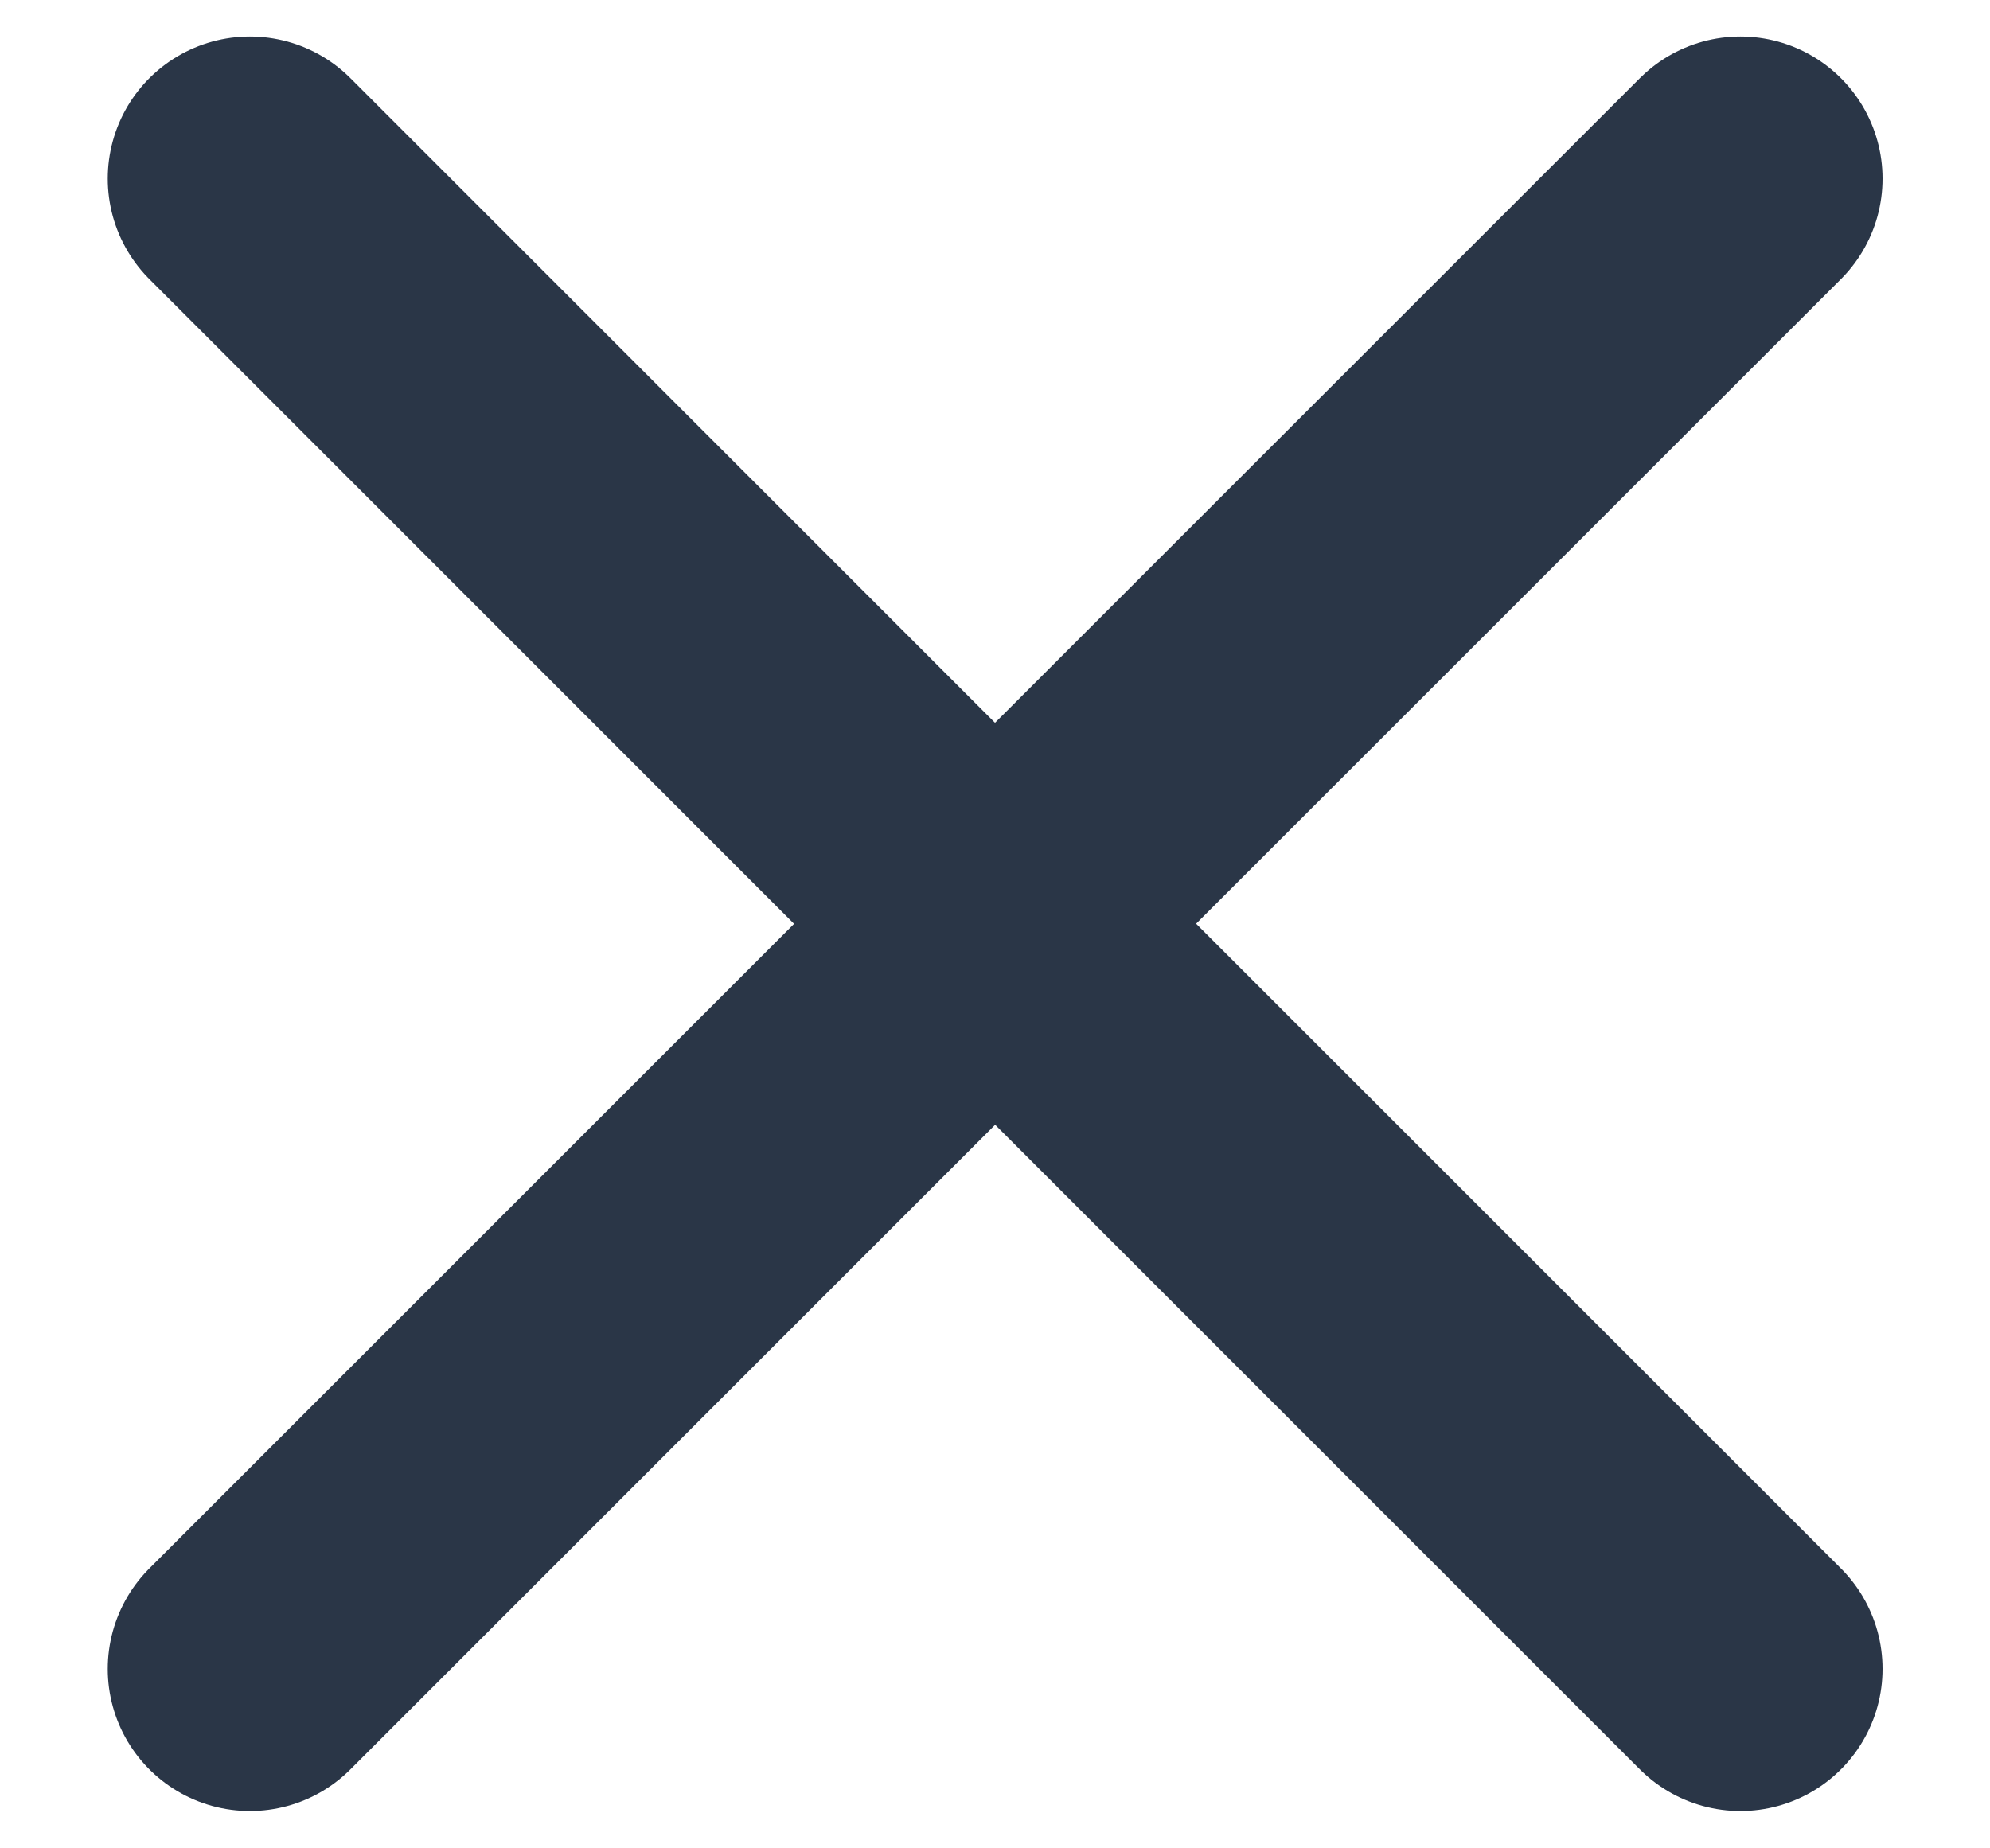
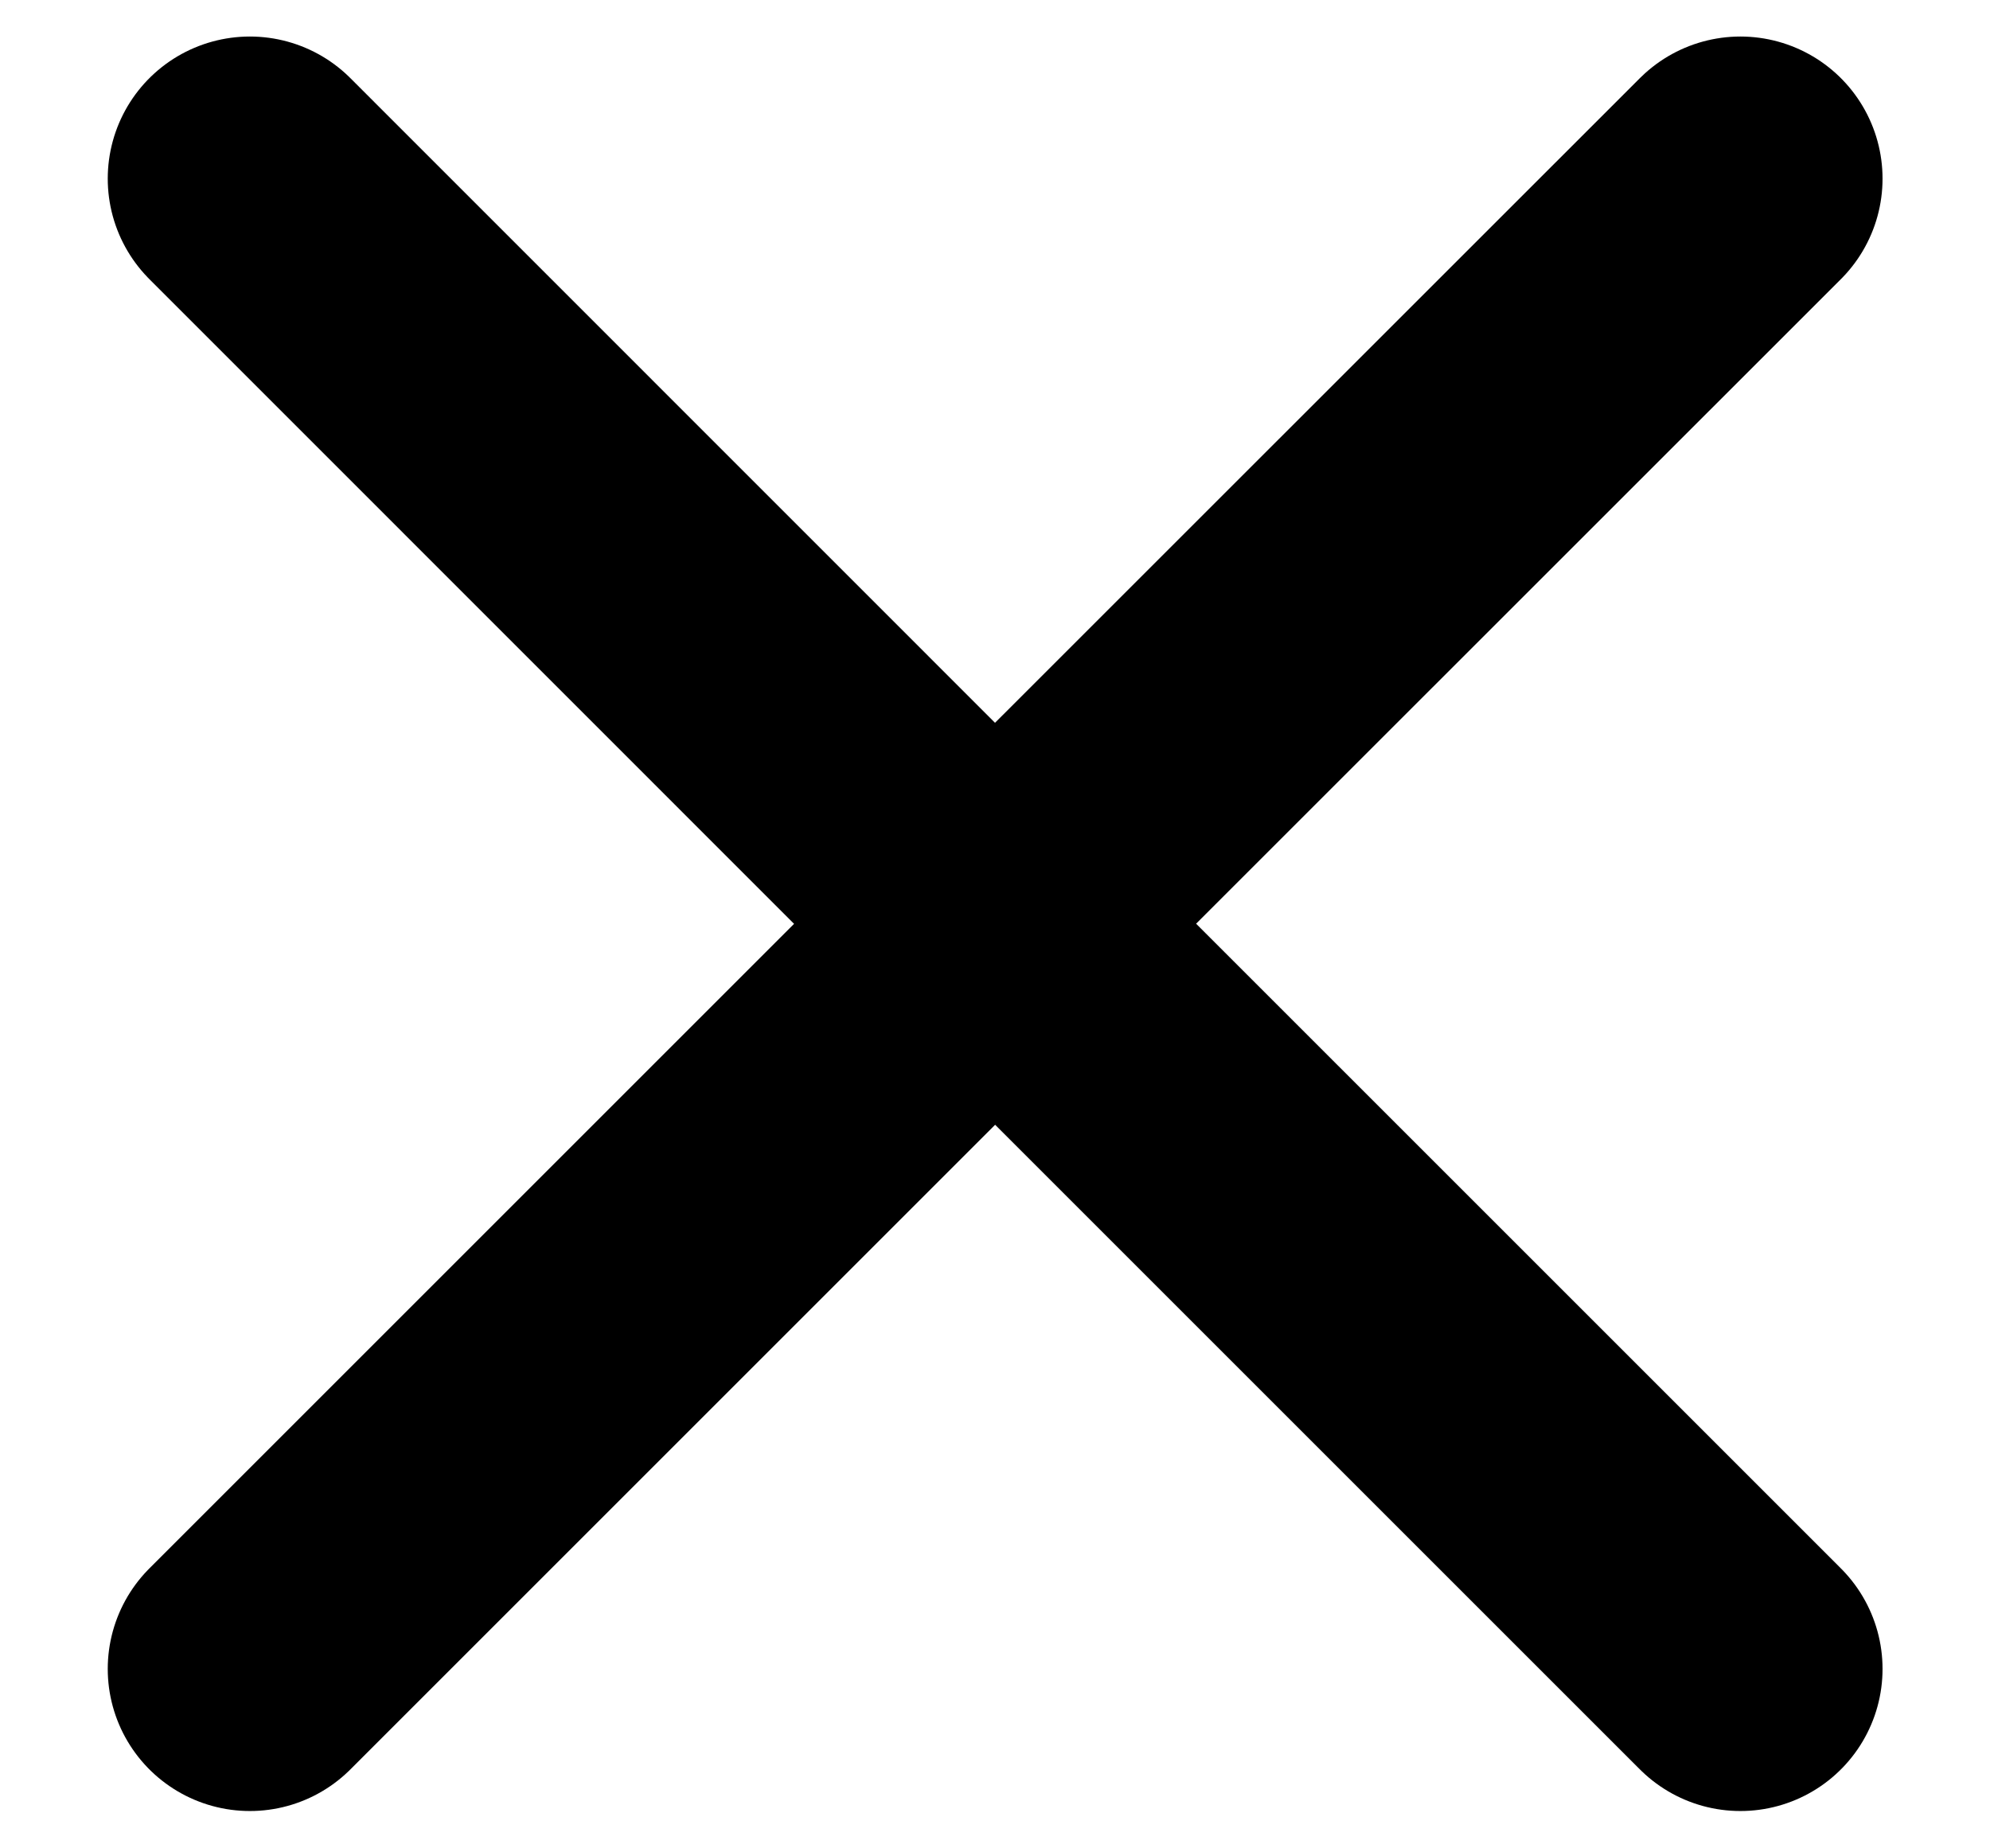
<svg xmlns="http://www.w3.org/2000/svg" width="14" height="13" viewBox="0 0 14 13" fill="none">
-   <path d="M7.001 6.5L12.244 11.743M1.758 11.743L7.001 6.5L1.758 11.743ZM12.244 1.257L7 6.5L12.244 1.257ZM7 6.5L1.758 1.257L7 6.5Z" stroke="#2A3647" stroke-width="2" stroke-linecap="round" stroke-linejoin="round" />
+   <path d="M7.001 6.5L12.244 11.743M1.758 11.743L7.001 6.5L1.758 11.743ZM12.244 1.257L7 6.5L12.244 1.257ZM7 6.5L1.758 1.257L7 6.5Z" stroke="currentColor" stroke-width="2" stroke-linecap="round" stroke-linejoin="round" />
</svg>
